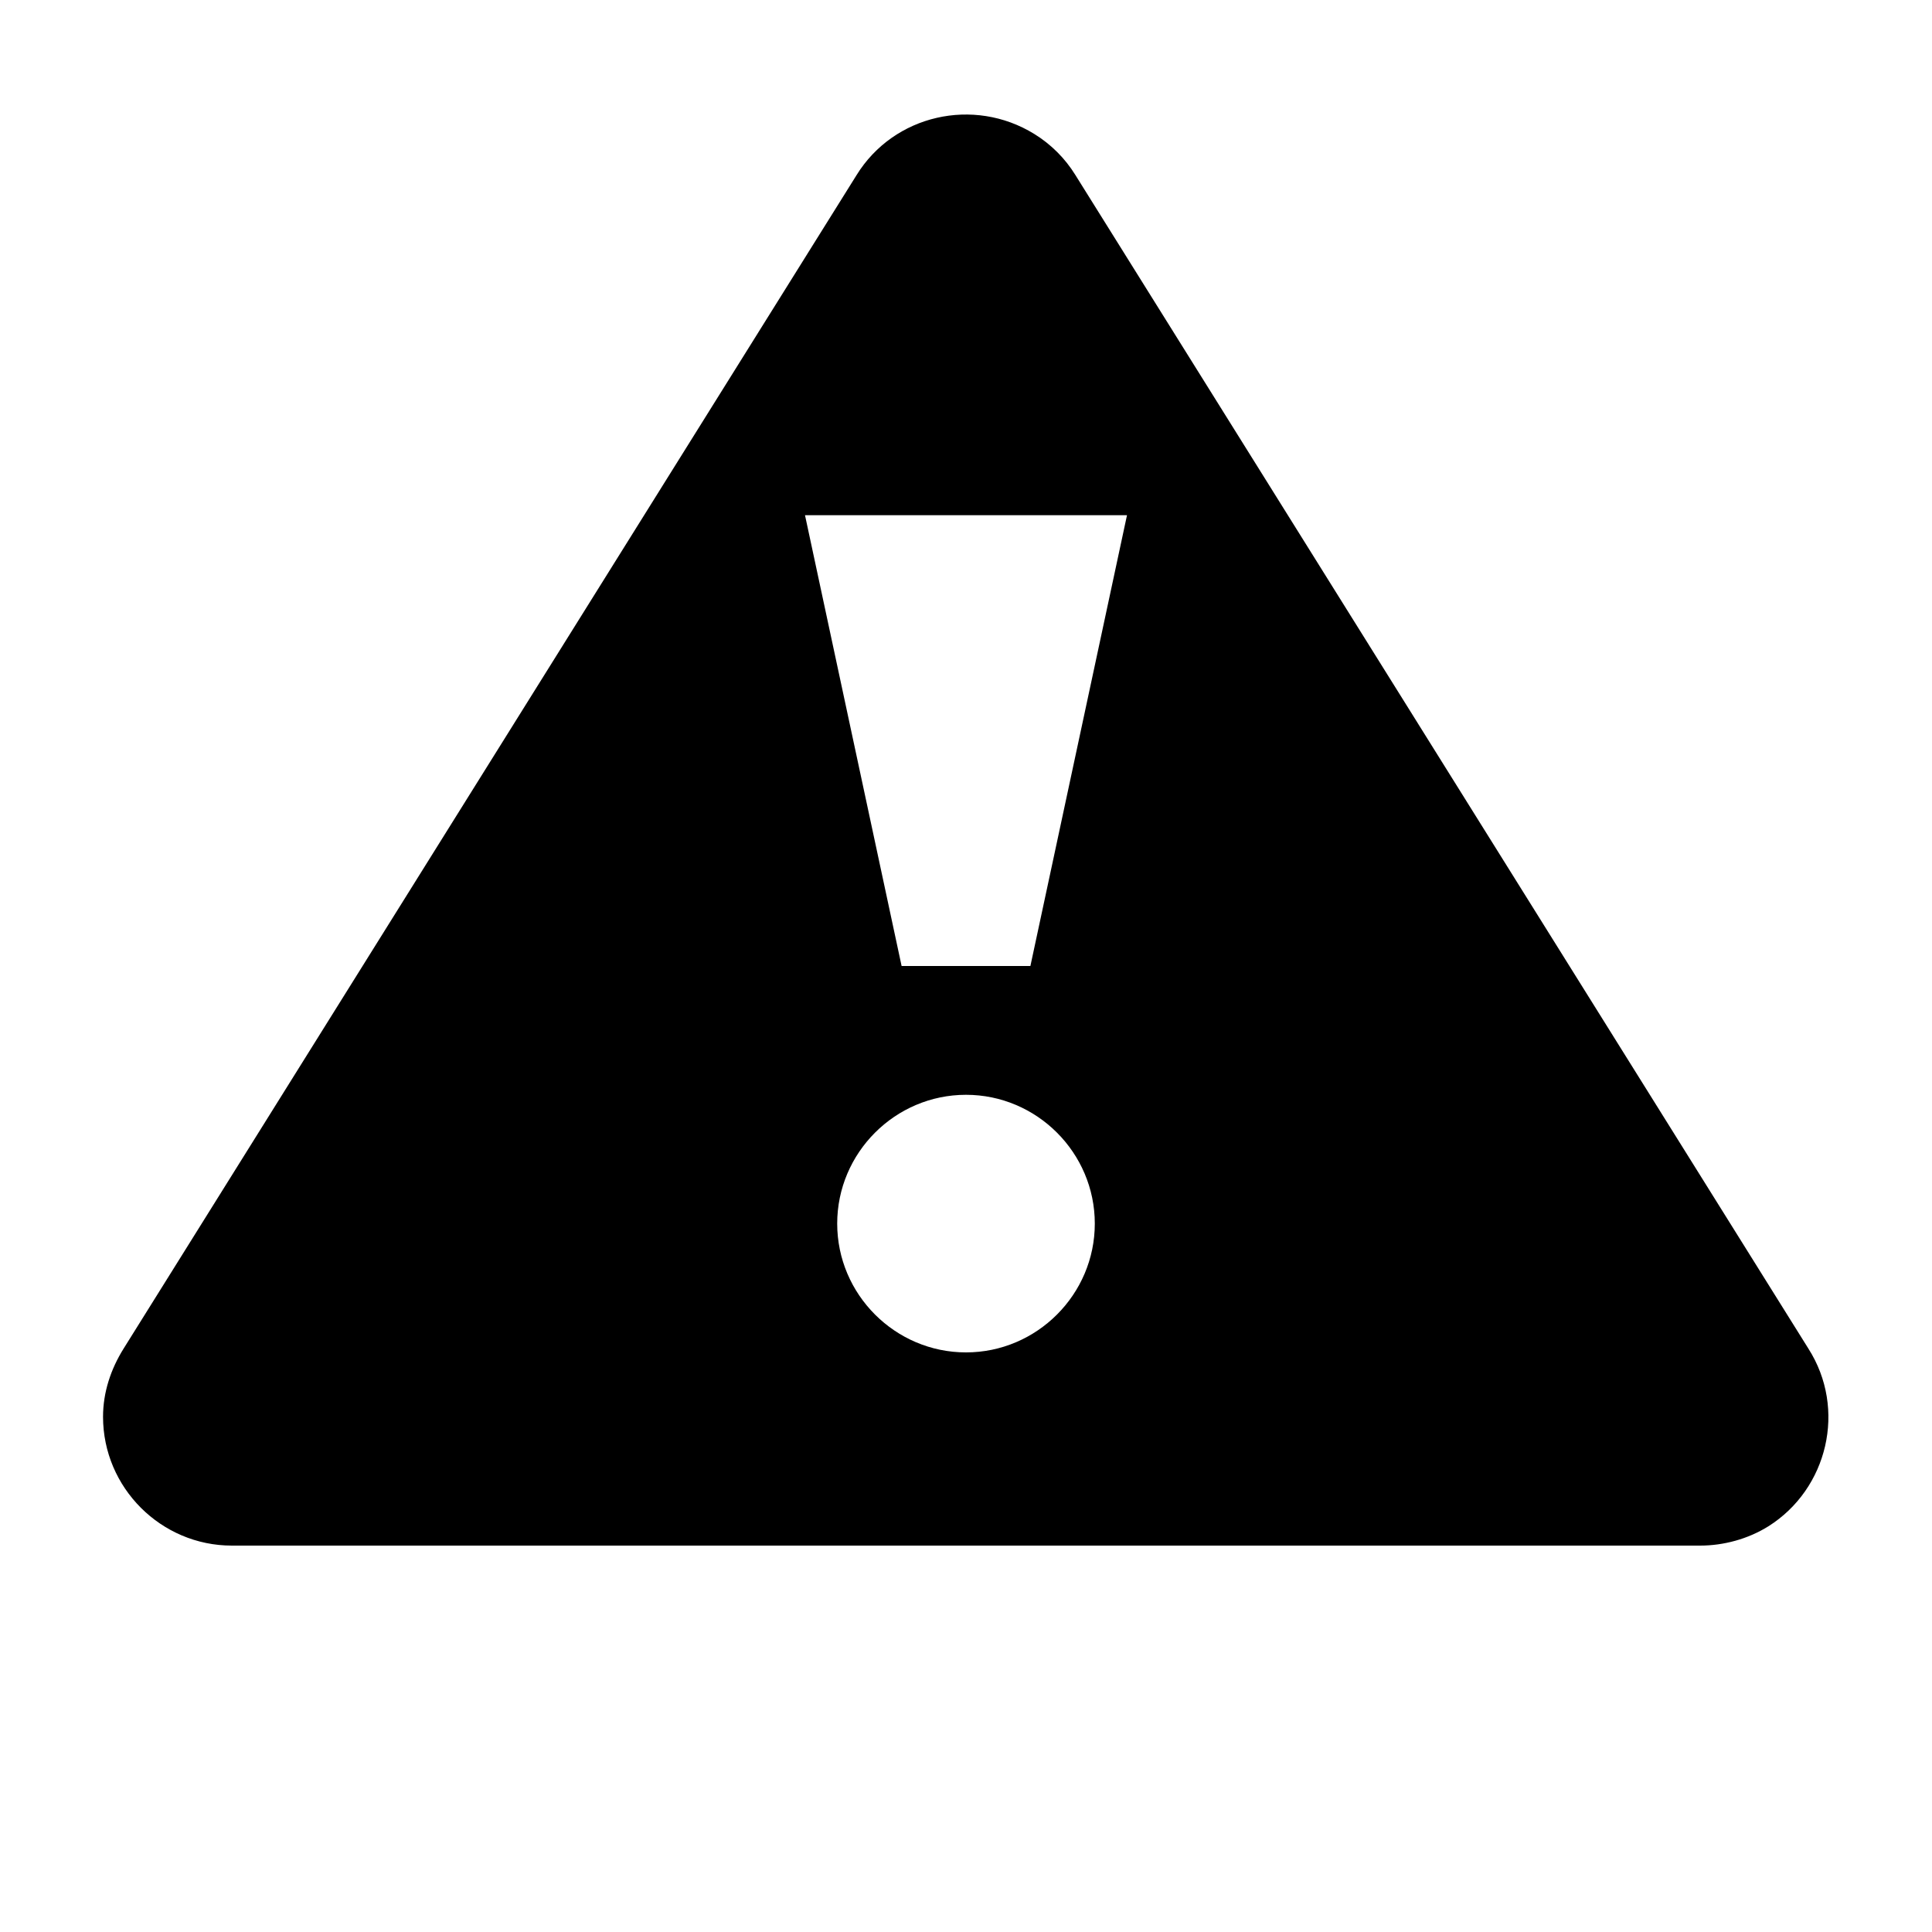
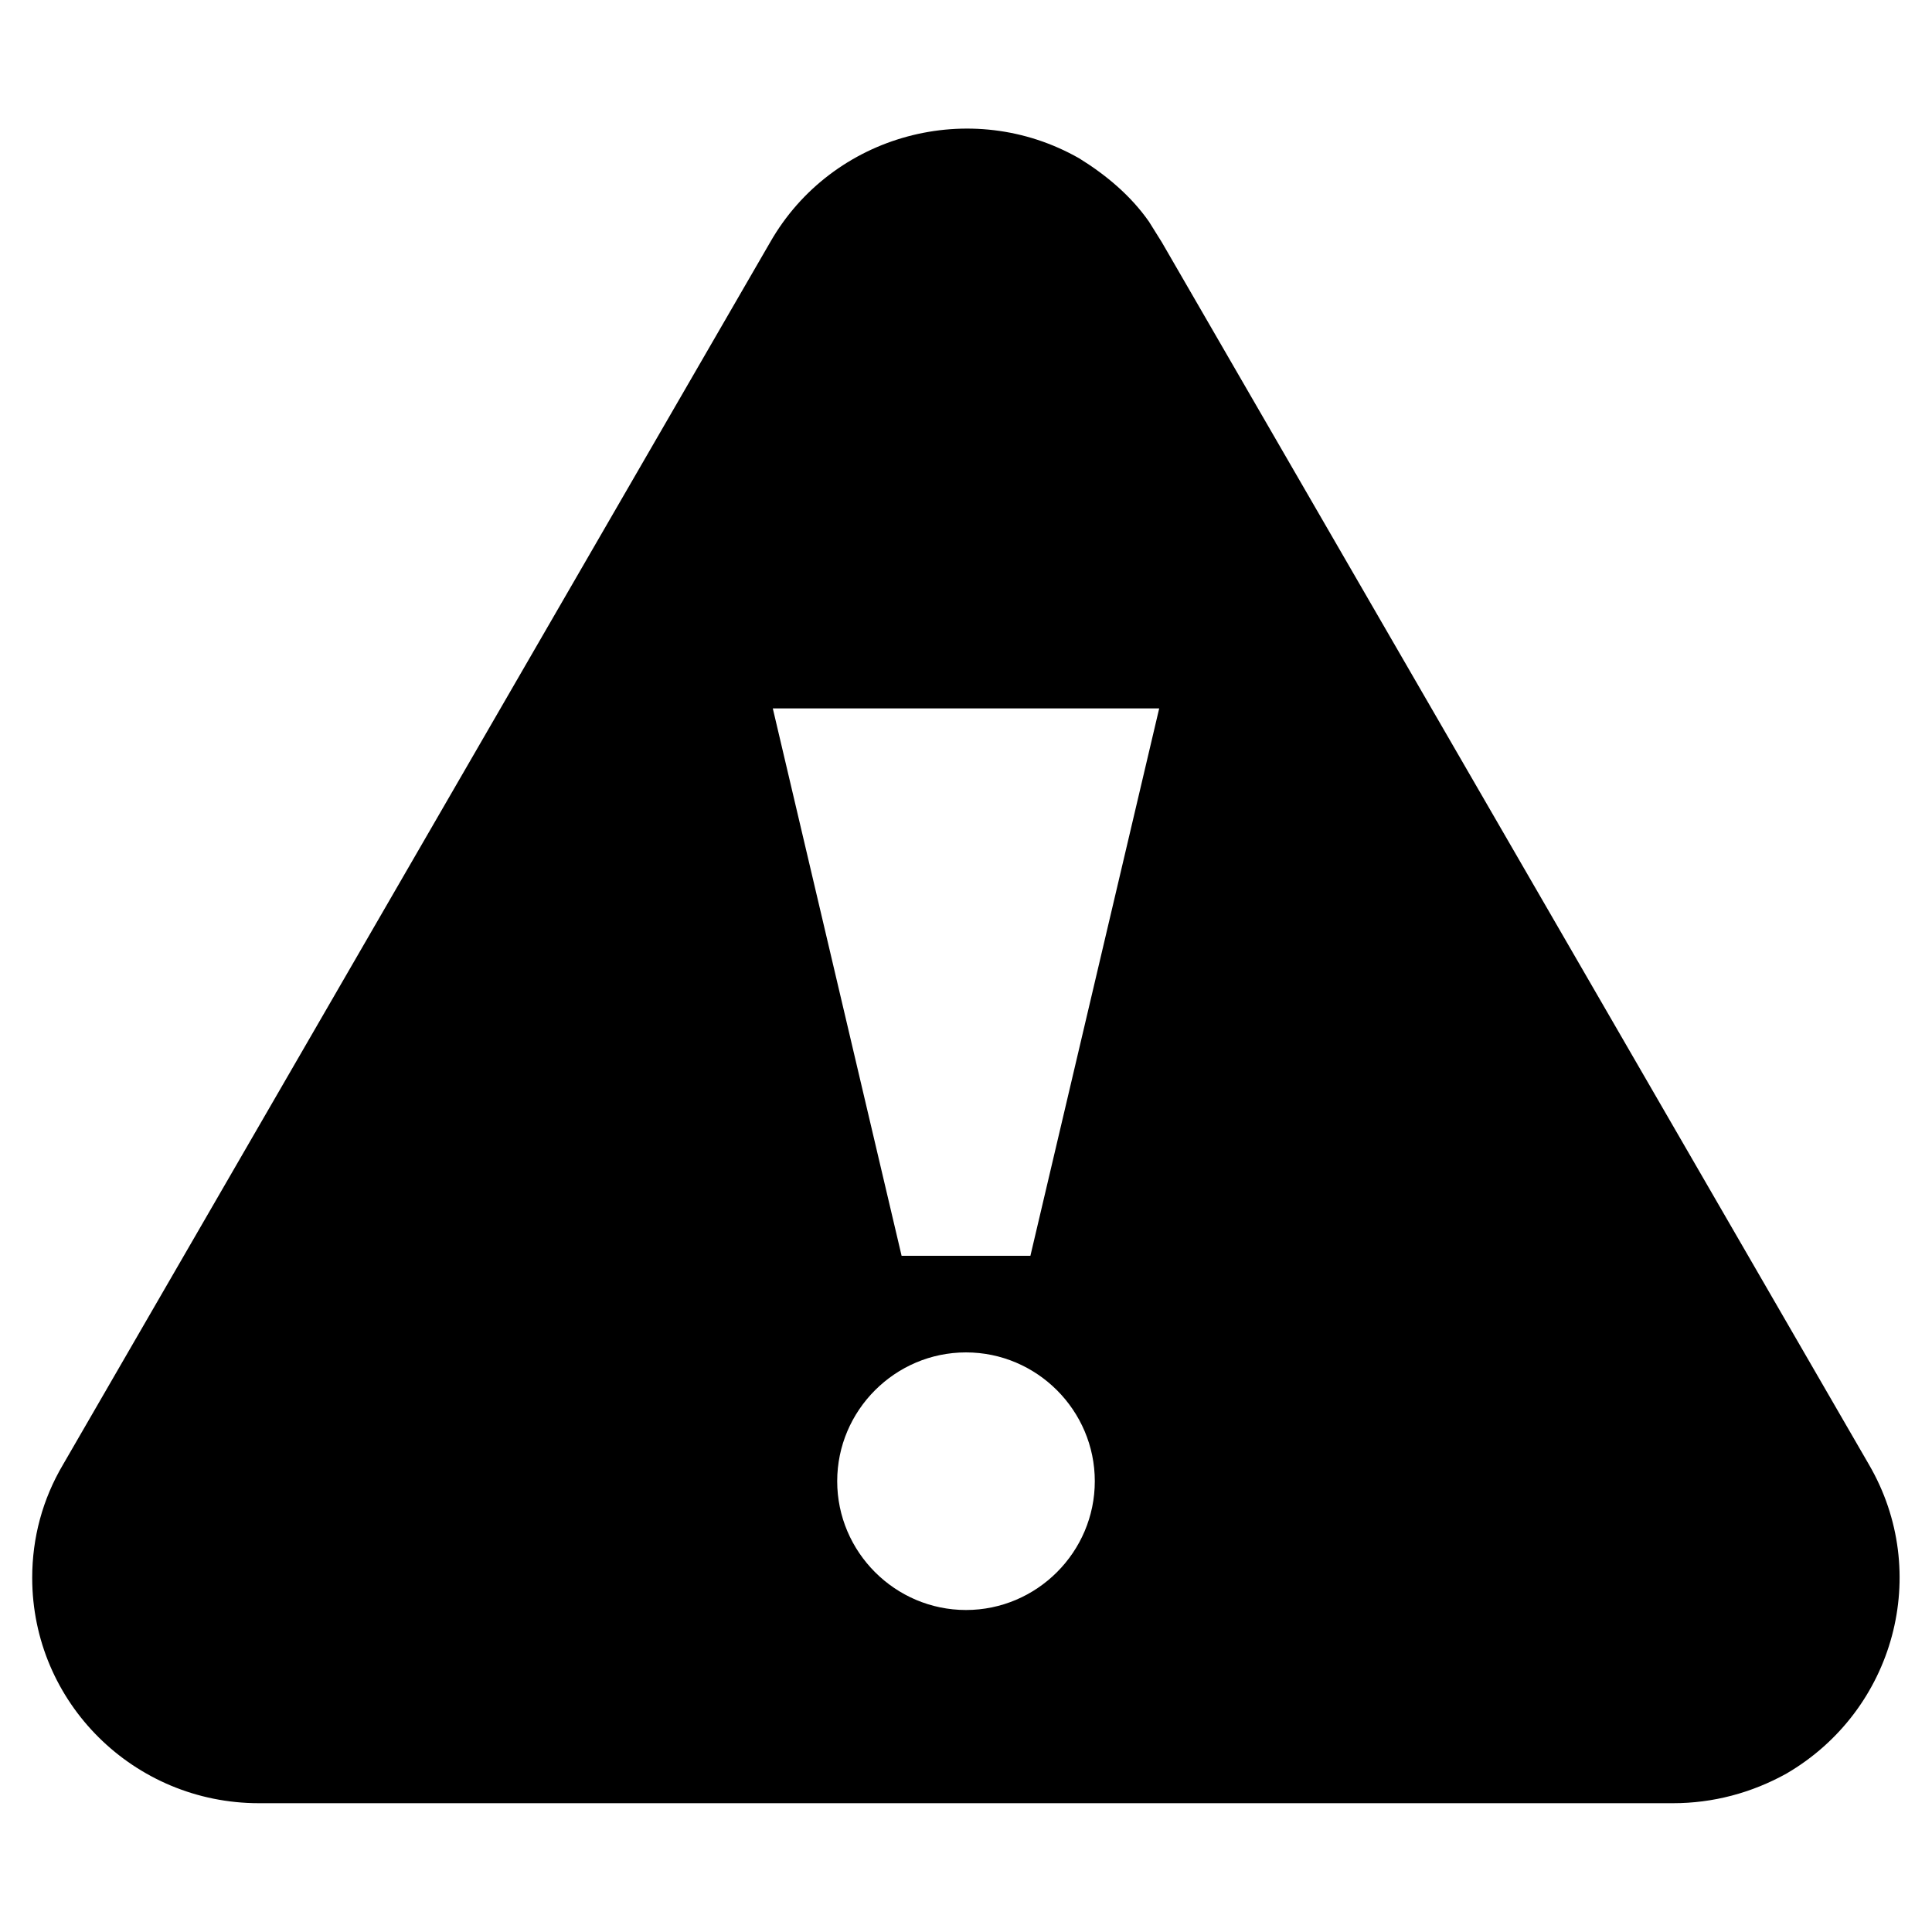
<svg xmlns="http://www.w3.org/2000/svg" viewBox="0 0 15 15">
-   <path d="M8.03 1.04C8.16 1.12 8.27 1.23 8.35 1.36L14.04 10.47C14.34 10.94 14.19 11.56 13.73 11.85C13.57 11.95 13.38 12 13.2 12L1.8 12C1.25 12 0.8 11.55 0.8 11C0.8 10.81 0.86 10.63 0.96 10.47L6.65 1.36C6.94 0.89 7.56 0.75 8.03 1.04ZM7.5 8.5C6.95 8.5 6.5 8.95 6.5 9.5C6.5 10.05 6.95 10.5 7.5 10.5C8.05 10.5 8.5 10.05 8.5 9.5C8.5 8.95 8.05 8.5 7.5 8.5ZM8.75 4L6.25 4L7 7.5L8 7.5L8.75 4Z" />
+   <path d="M8.38 1.23C8.59 1.36 8.78 1.52 8.92 1.72L9.02 1.88L14.51 11.37C15 12.21 14.71 13.28 13.87 13.77C13.6 13.92 13.3 14 12.99 14L2.01 14C1.04 14 0.25 13.22 0.25 12.25C0.25 11.94 0.33 11.64 0.49 11.37L5.98 1.88C6.46 1.04 7.54 0.75 8.38 1.23ZM7.5 10.5C6.95 10.5 6.5 10.95 6.5 11.5C6.5 12.05 6.95 12.5 7.5 12.5C8.05 12.5 8.5 12.05 8.5 11.5C8.5 10.95 8.05 10.5 7.5 10.5ZM9 5.5L6 5.5L7 9.75L8 9.75L9 5.5Z" />
</svg>
